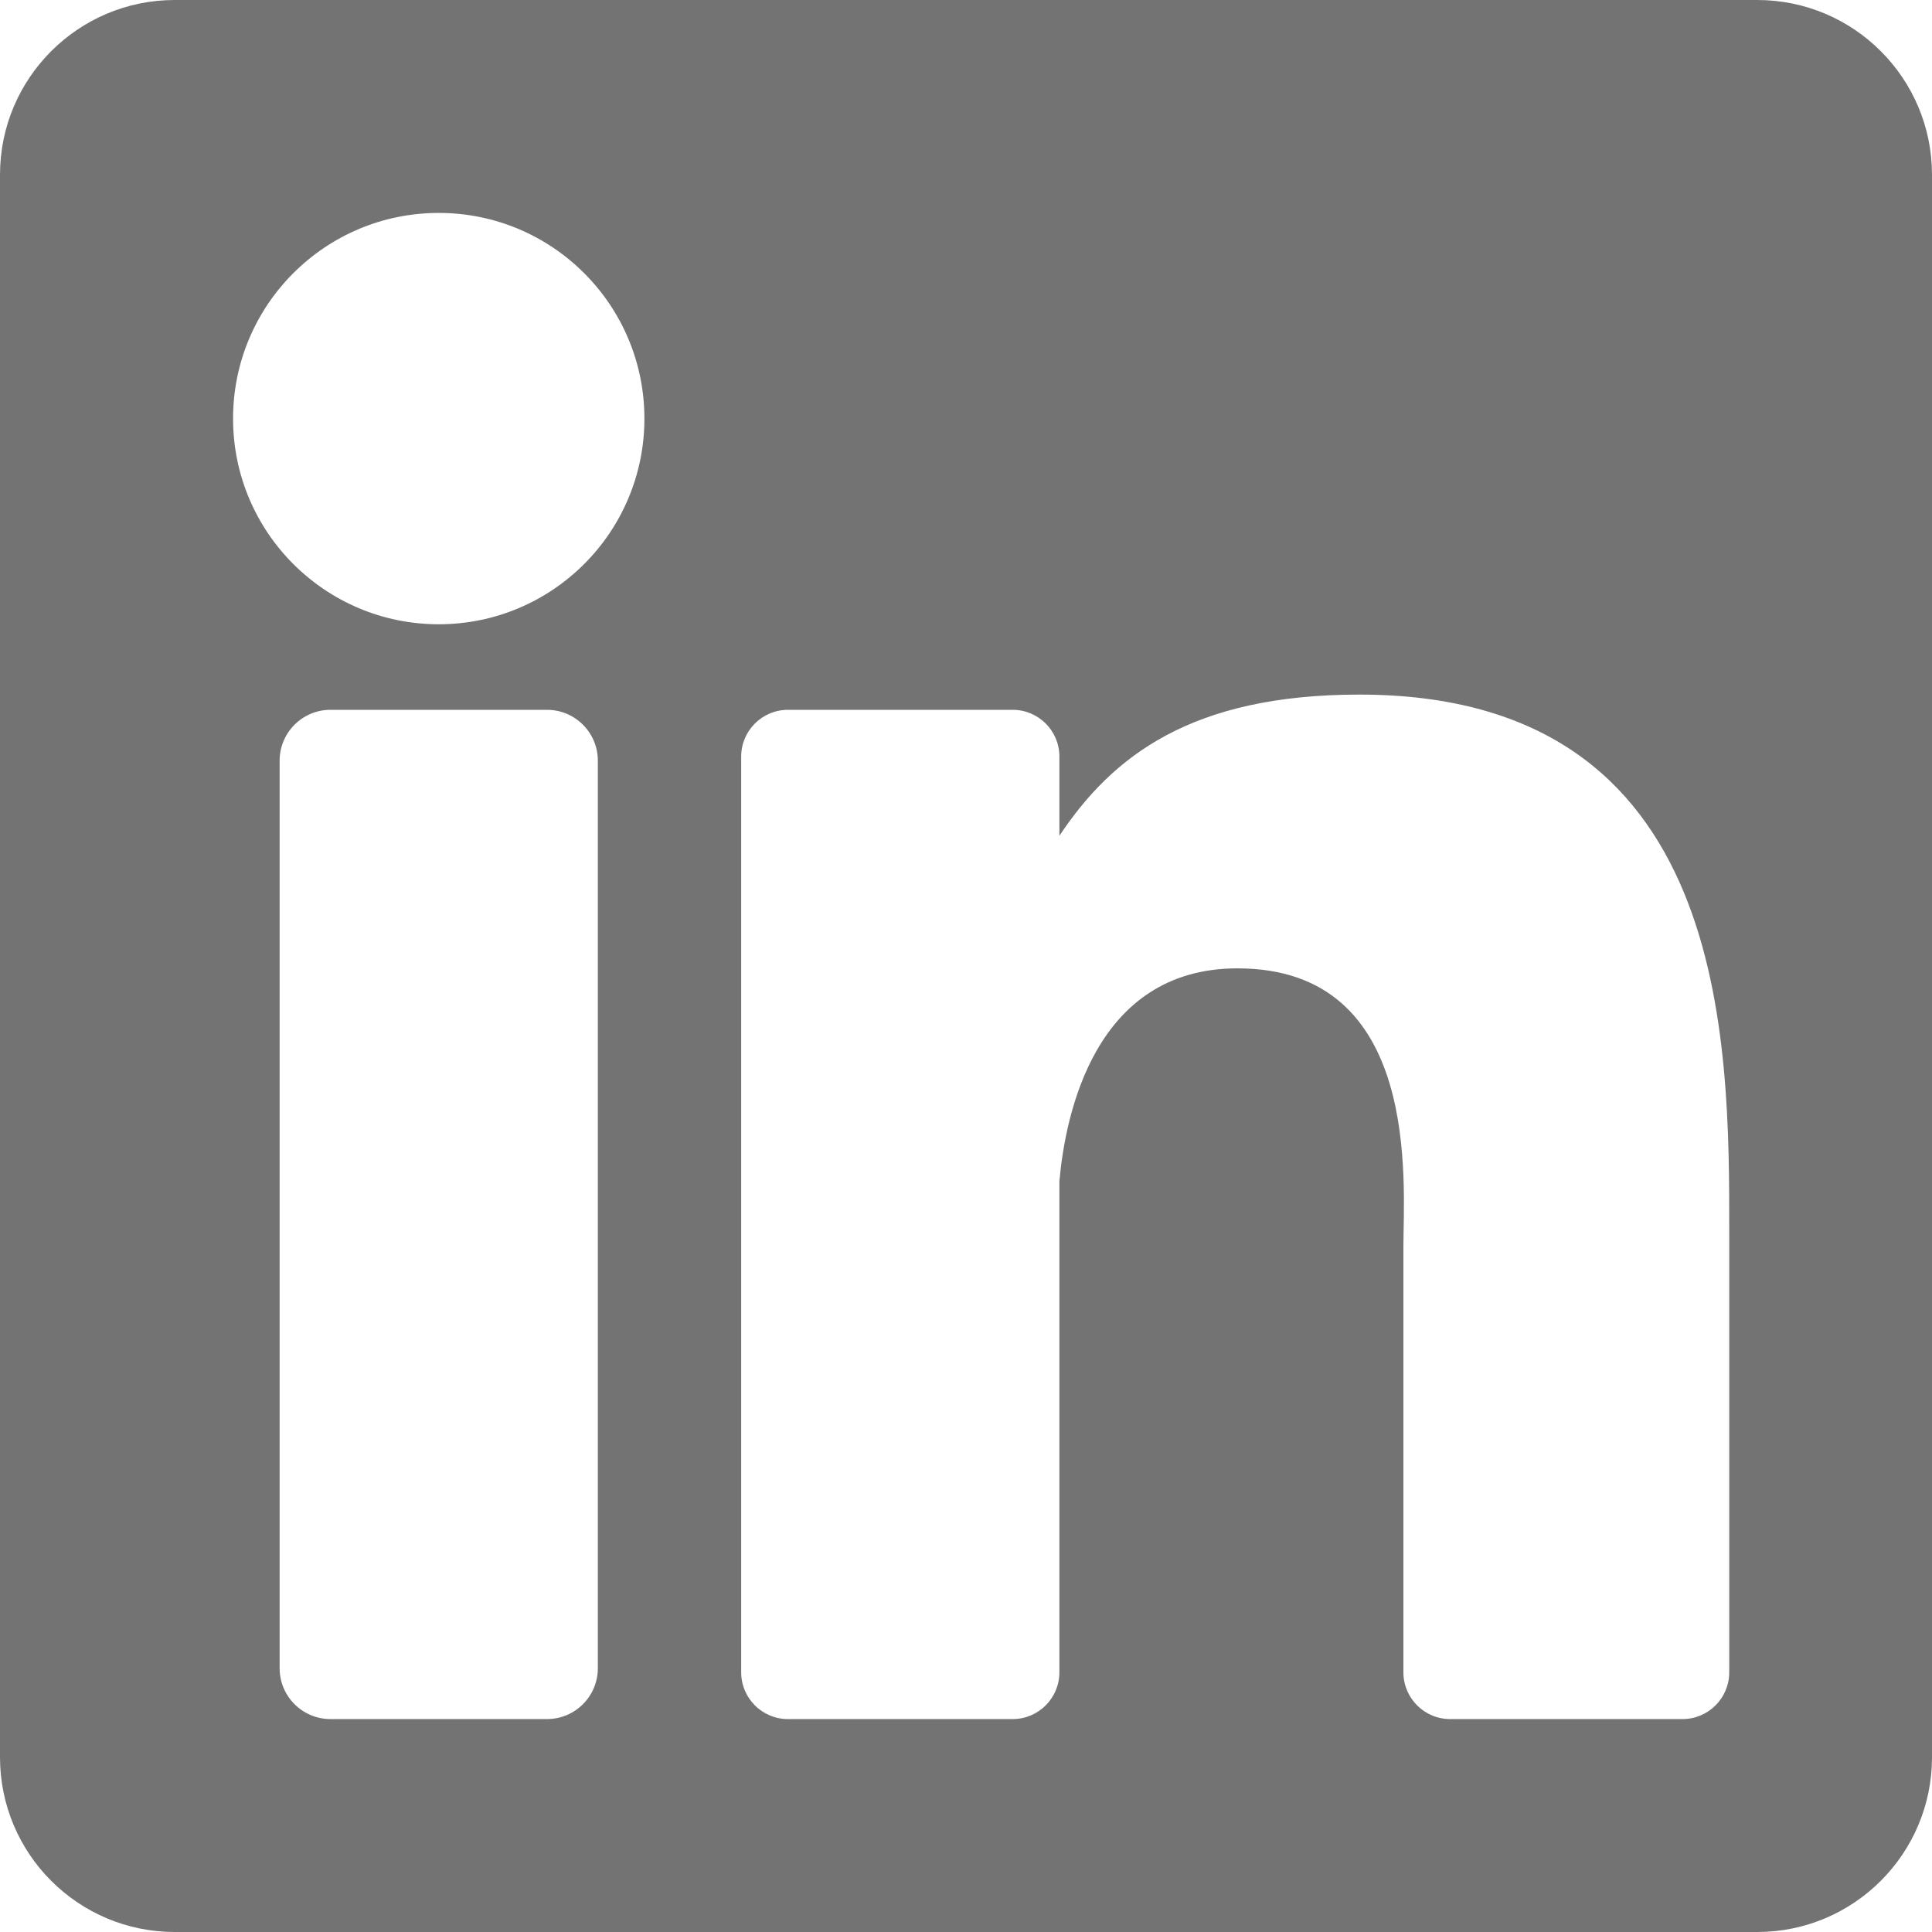
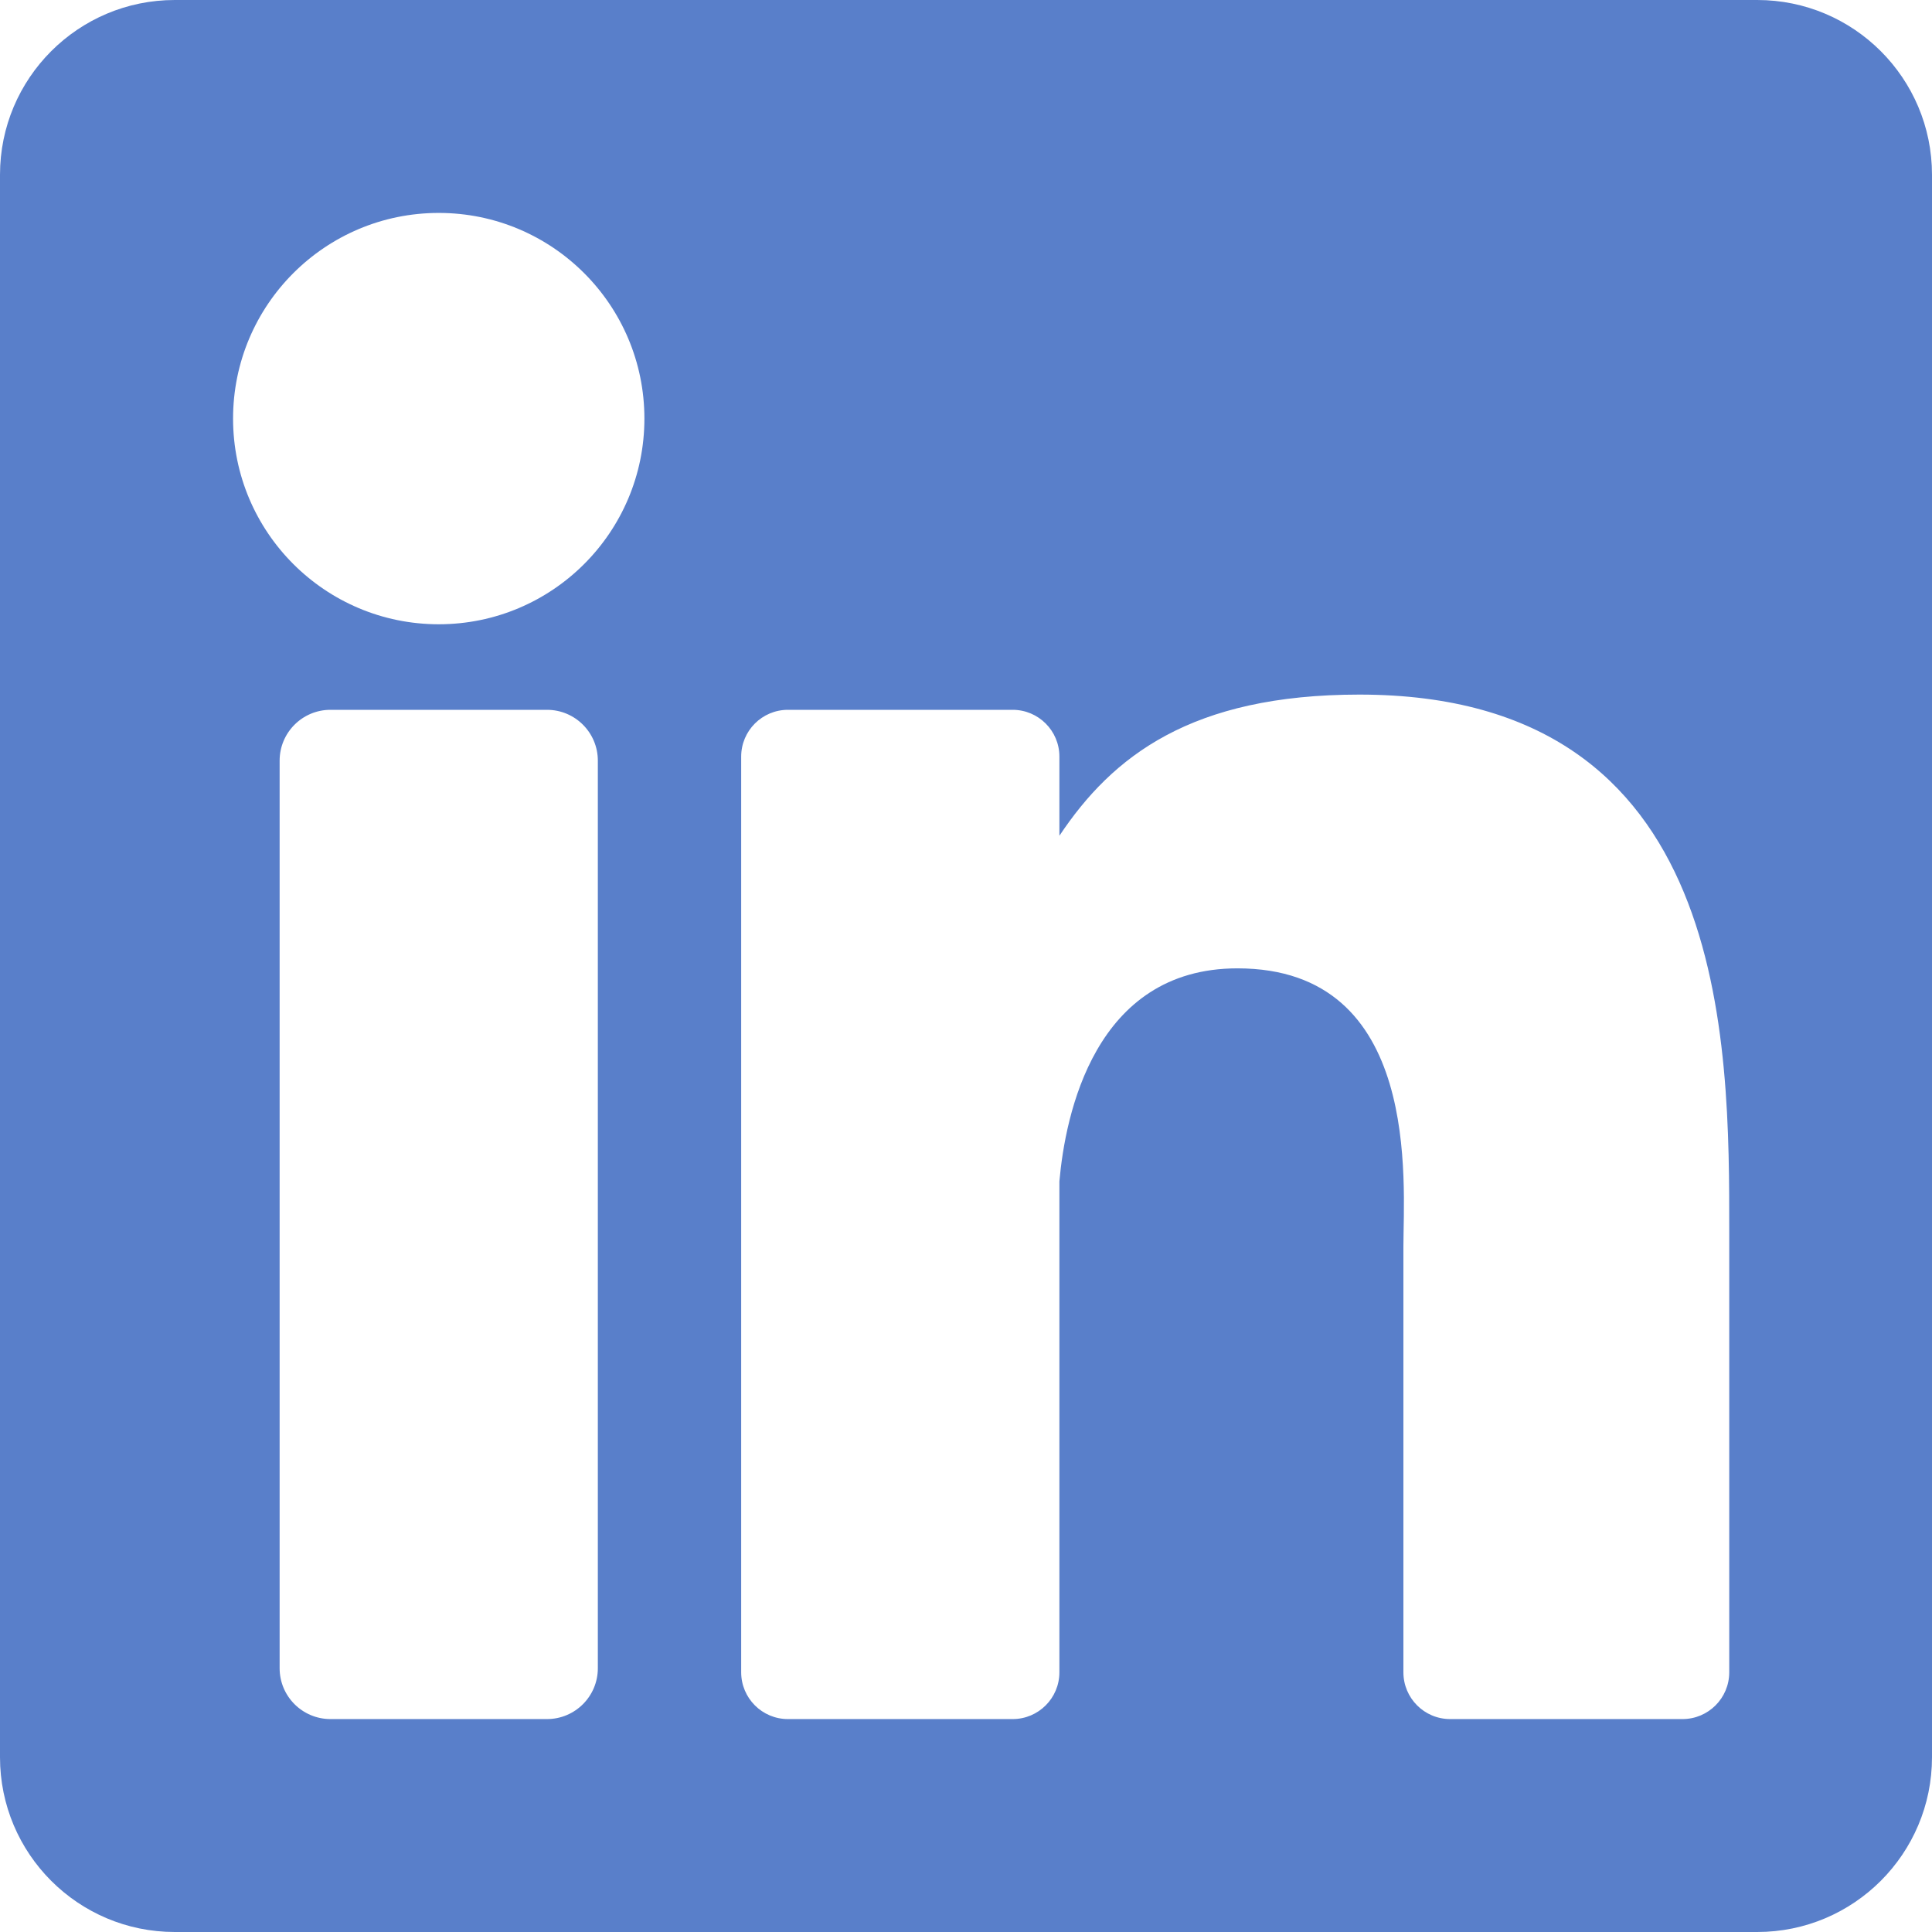
- <svg xmlns="http://www.w3.org/2000/svg" height="800px" width="800px" version="1.1" id="Layer_1" viewBox="0 0 382 382" xml:space="preserve" fill="#737373ff">
+ <svg xmlns="http://www.w3.org/2000/svg" height="800px" width="800px" version="1.1" id="Layer_1" viewBox="0 0 382 382" xml:space="preserve" fill="#597fcaff">
  <g id="SVGRepo_bgCarrier" stroke-width="0" />
  <g id="SVGRepo_tracerCarrier" stroke-linecap="round" stroke-linejoin="round" />
  <g id="SVGRepo_iconCarrier">
    <path style="fill:A8A8A8;" d="M347.445,0H34.555C15.471,0,0,15.471,0,34.555v312.889C0,366.529,15.471,382,34.555,382h312.889 C366.529,382,382,366.529,382,347.444V34.555C382,15.471,366.529,0,347.445,0z M118.207,329.844c0,5.554-4.502,10.056-10.056,10.056 H65.345c-5.554,0-10.056-4.502-10.056-10.056V150.403c0-5.554,4.502-10.056,10.056-10.056h42.806 c5.554,0,10.056,4.502,10.056,10.056V329.844z M86.748,123.432c-22.459,0-40.666-18.207-40.666-40.666S64.289,42.1,86.748,42.1 s40.666,18.207,40.666,40.666S109.208,123.432,86.748,123.432z M341.91,330.654c0,5.106-4.14,9.246-9.246,9.246H286.73 c-5.106,0-9.246-4.14-9.246-9.246v-84.168c0-12.556,3.683-55.021-32.813-55.021c-28.309,0-34.051,29.066-35.204,42.11v97.079 c0,5.106-4.139,9.246-9.246,9.246h-44.426c-5.106,0-9.246-4.14-9.246-9.246V149.593c0-5.106,4.14-9.246,9.246-9.246h44.426 c5.106,0,9.246,4.14,9.246,9.246v15.655c10.497-15.753,26.097-27.912,59.312-27.912c73.552,0,73.131,68.716,73.131,106.472 L341.91,330.654L341.91,330.654z" />
  </g>
</svg>
